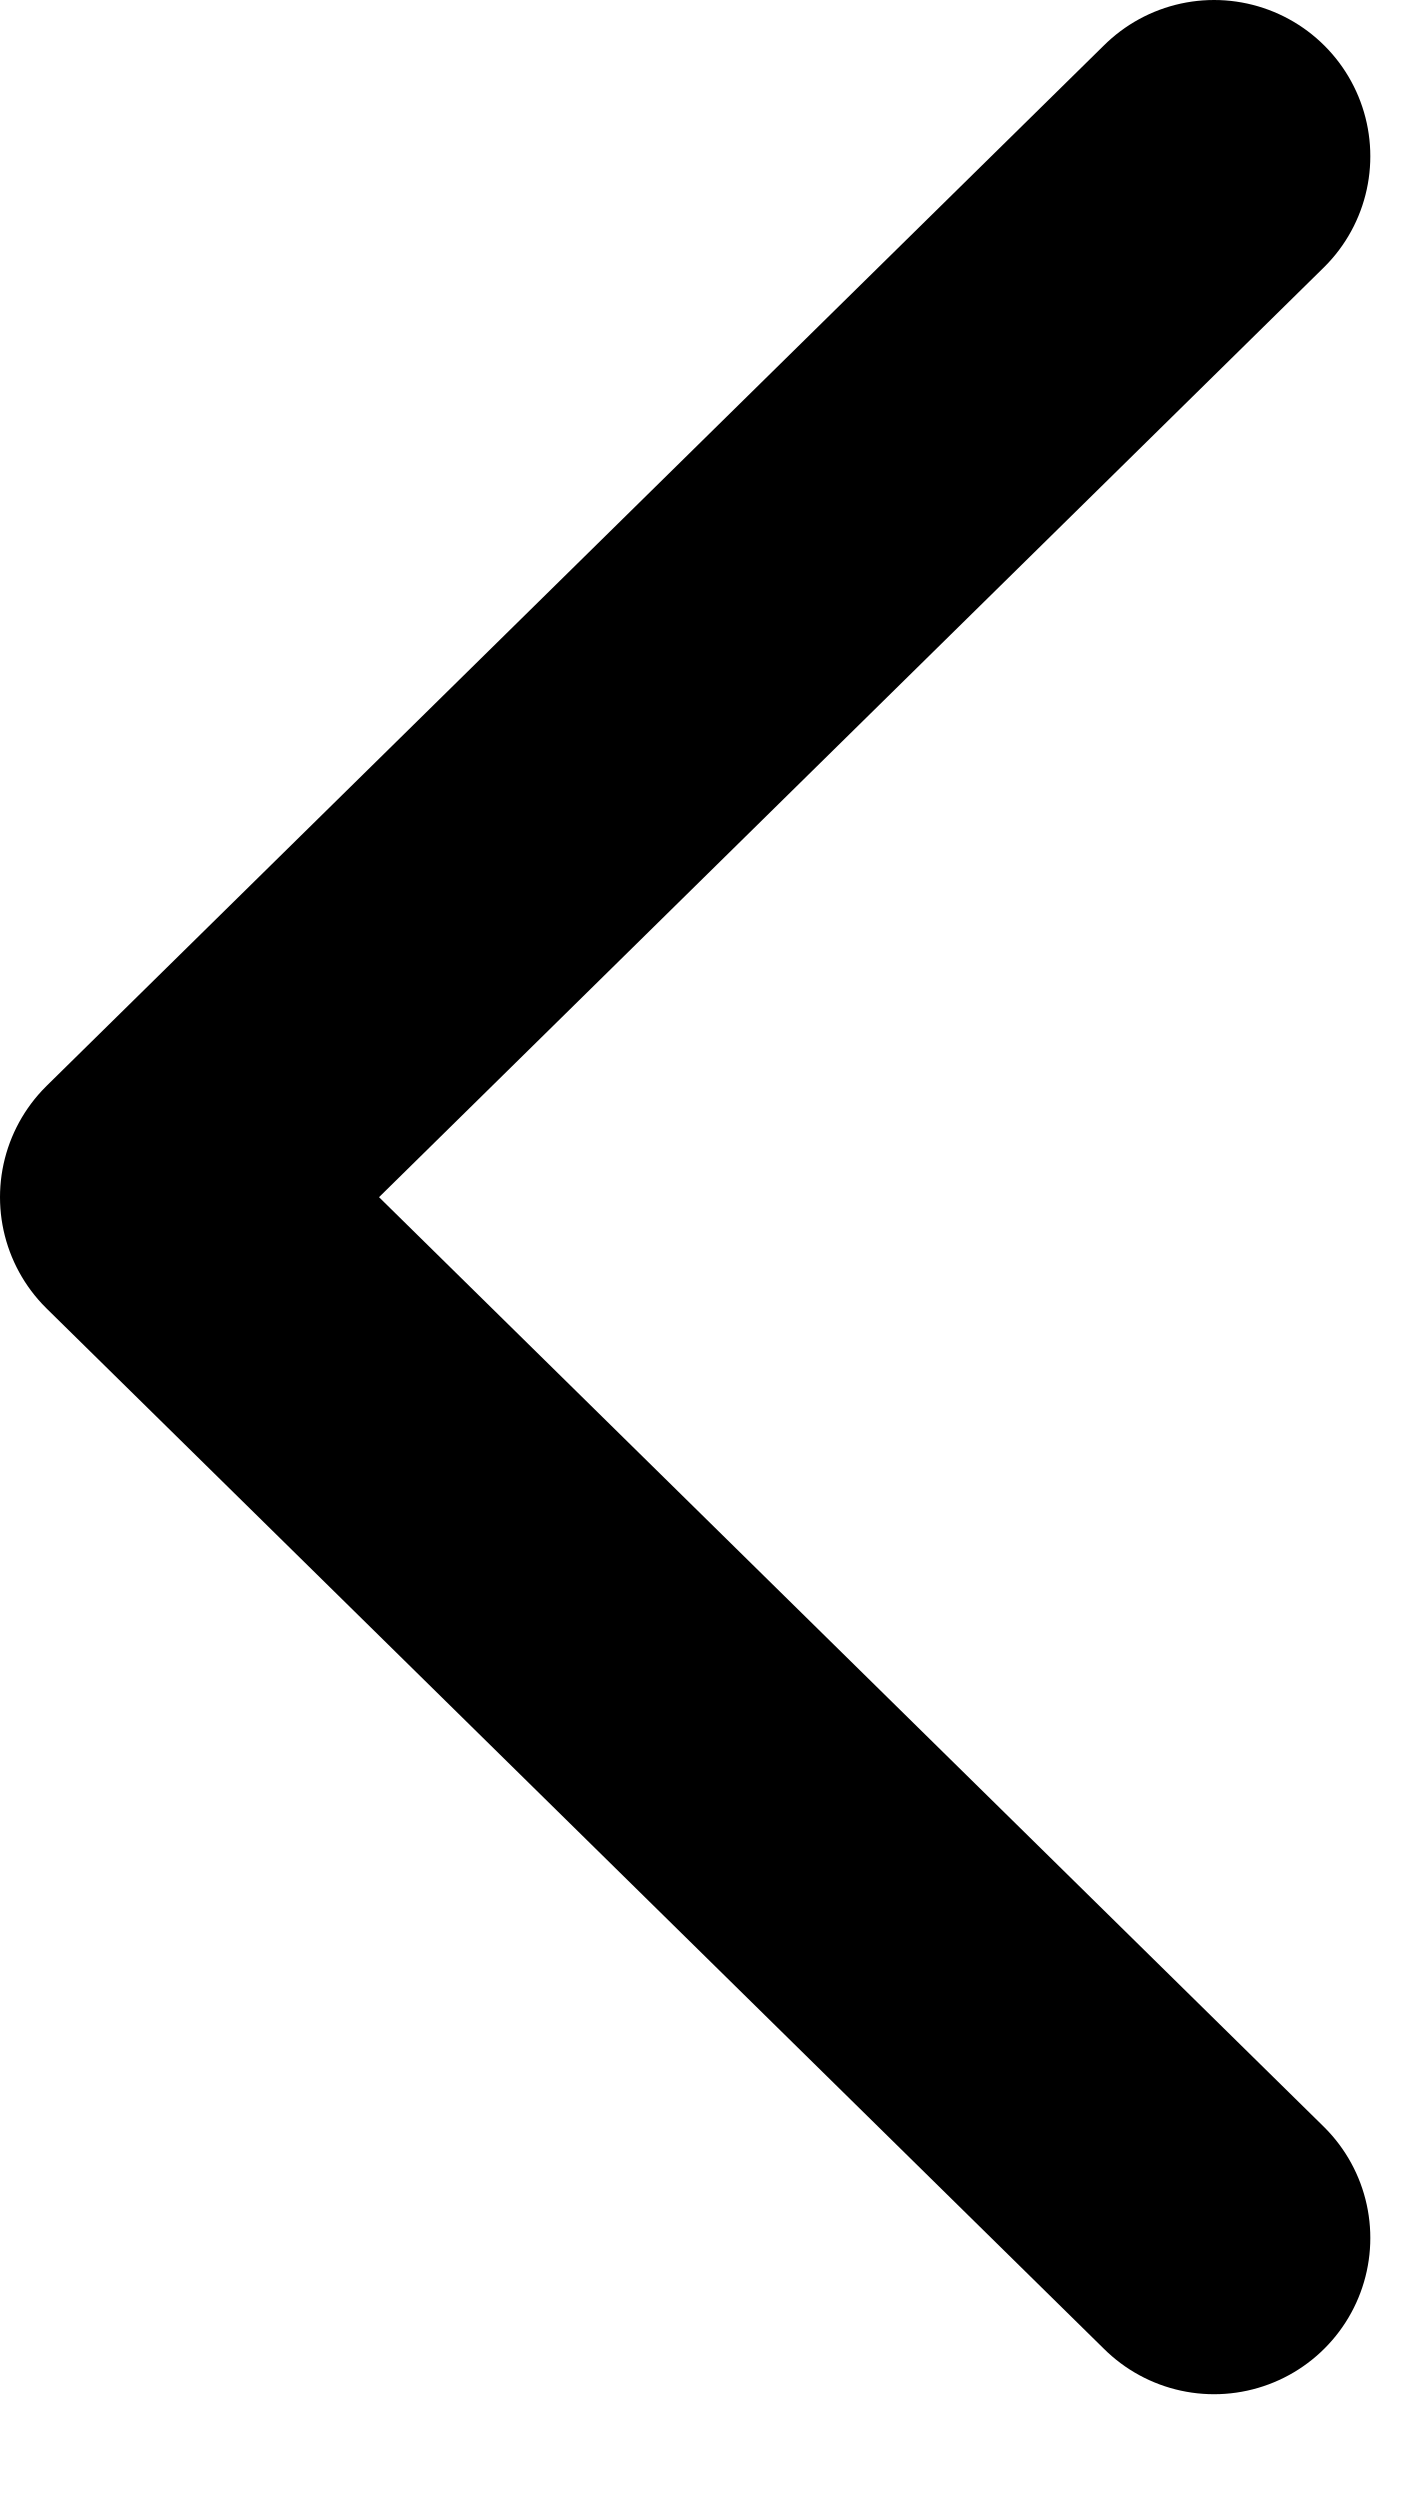
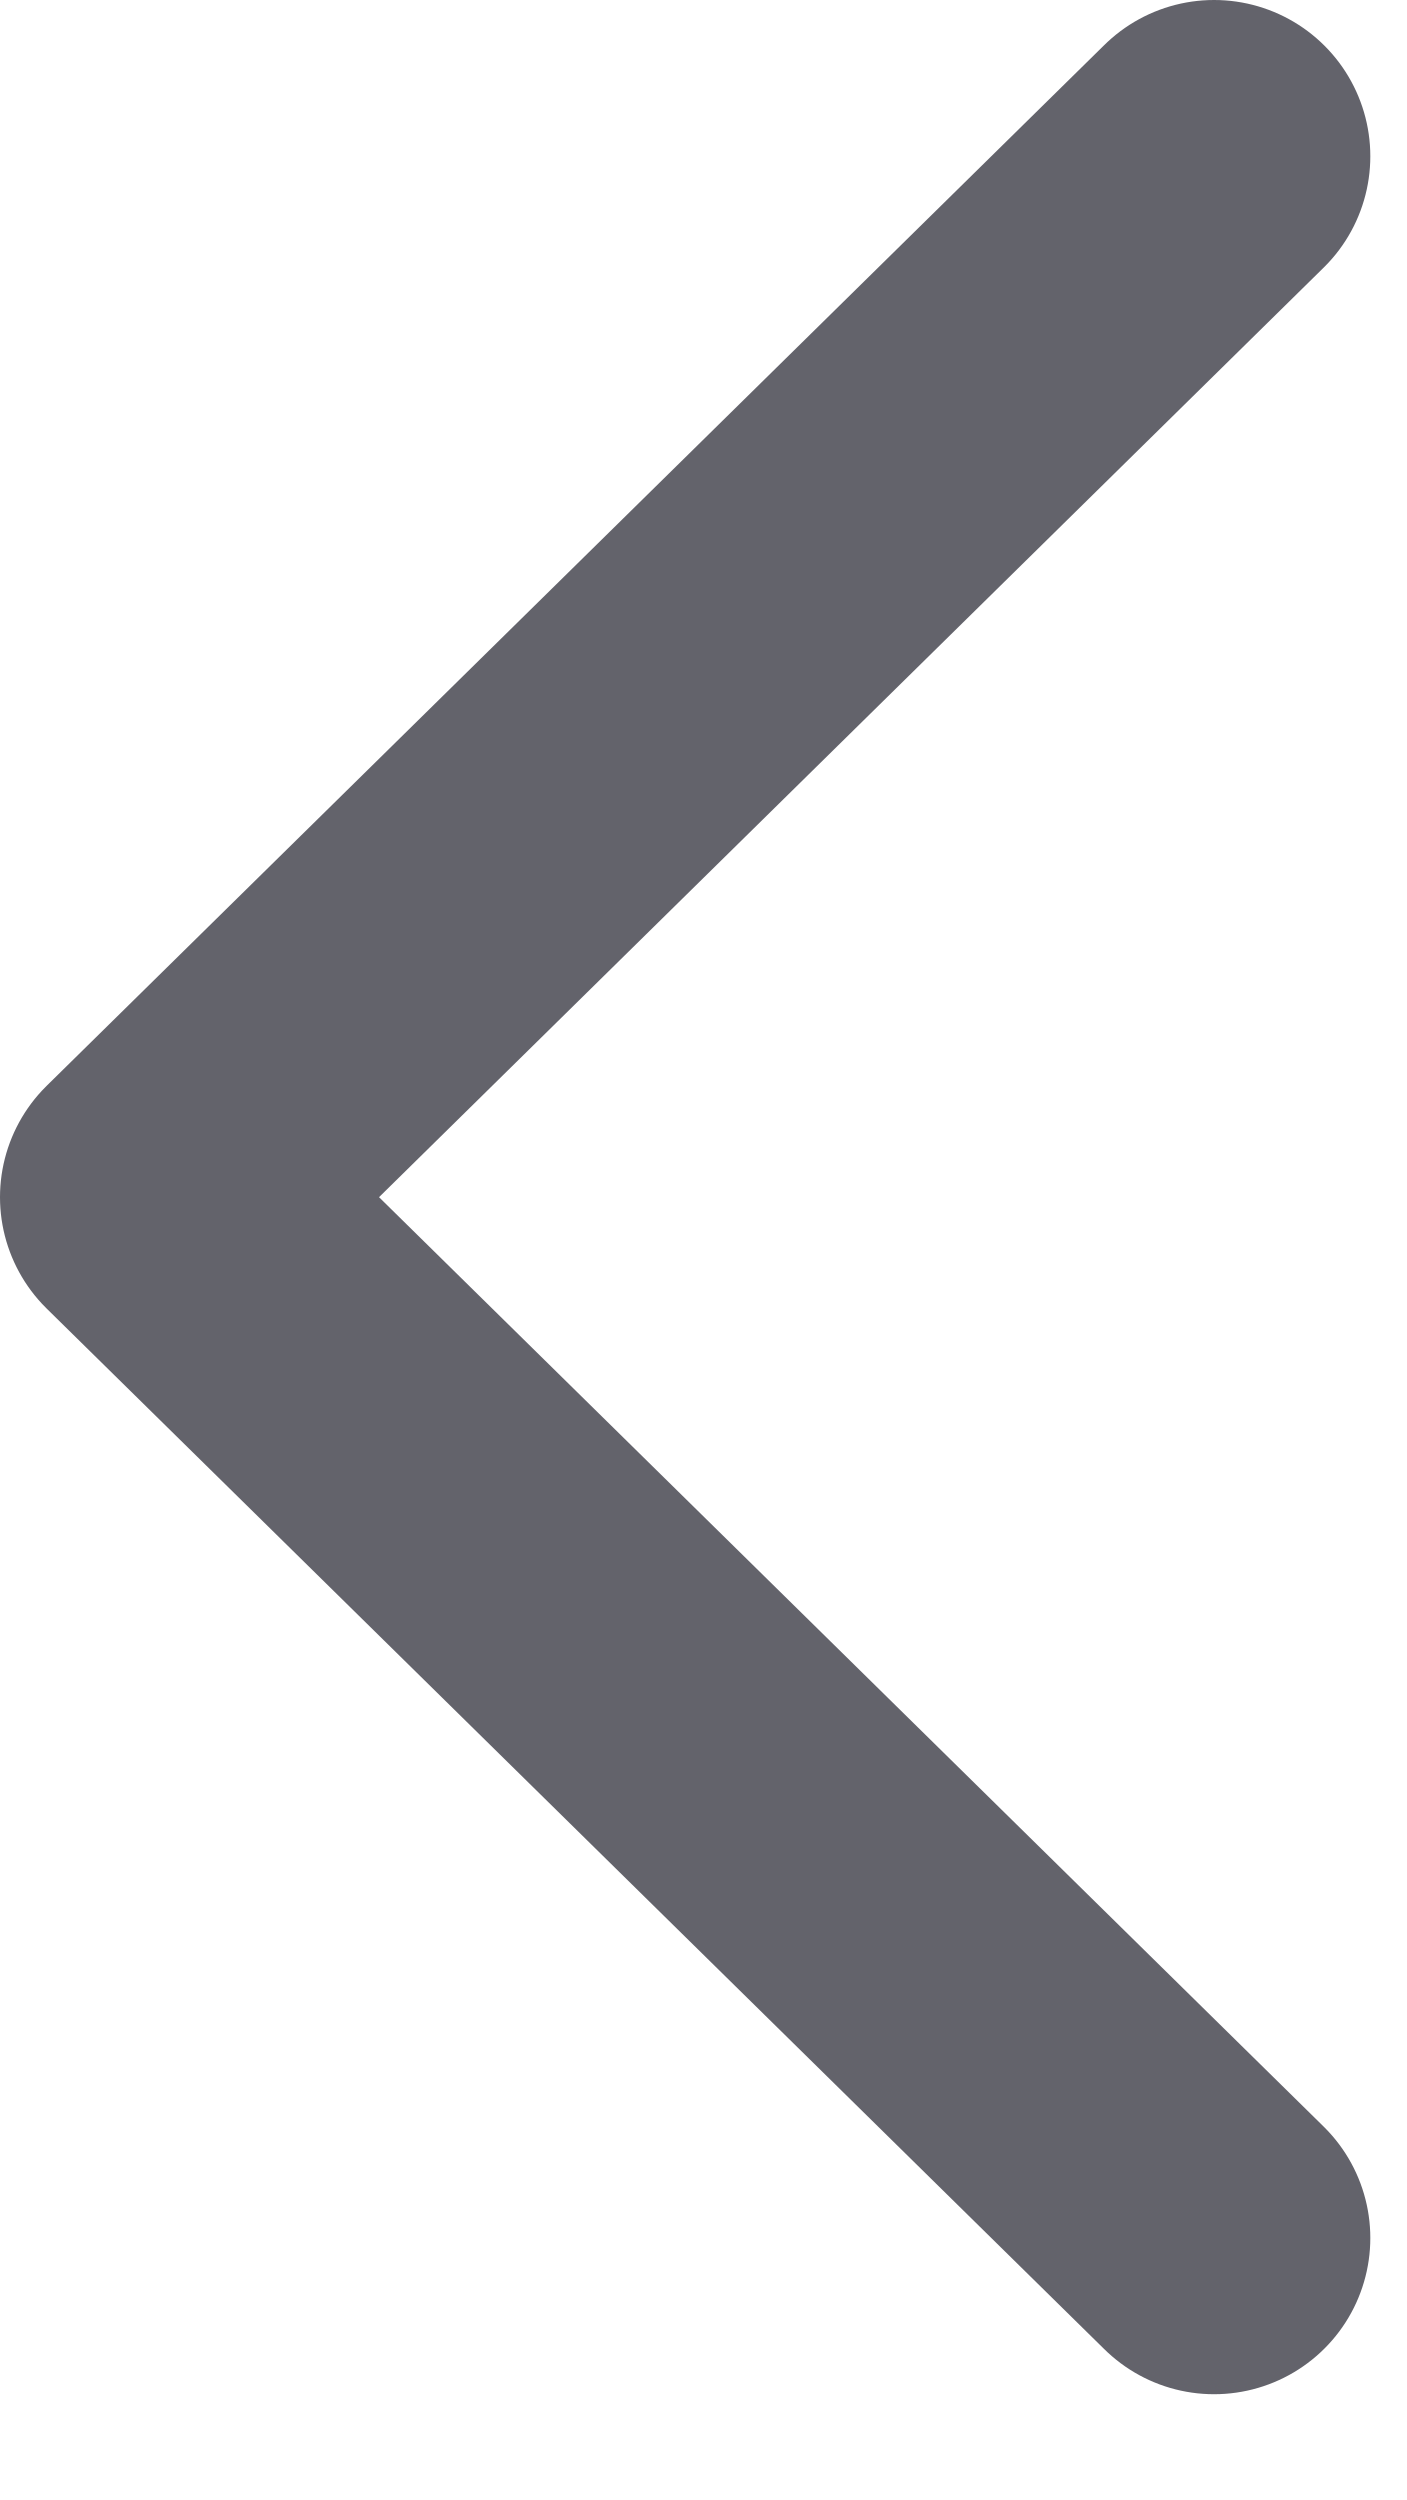
<svg xmlns="http://www.w3.org/2000/svg" width="9" height="16" viewBox="0 0 9 16" fill="none">
-   <path d="M7.77 14.323L1 7.662L7.77 1" stroke="currentColor" stroke-width="2" stroke-linecap="round" stroke-linejoin="round" />
+   <path d="M7.77 14.323L1 7.662L7.77 1" stroke="#63636B" stroke-width="2" stroke-linecap="round" stroke-linejoin="round" />
</svg>
